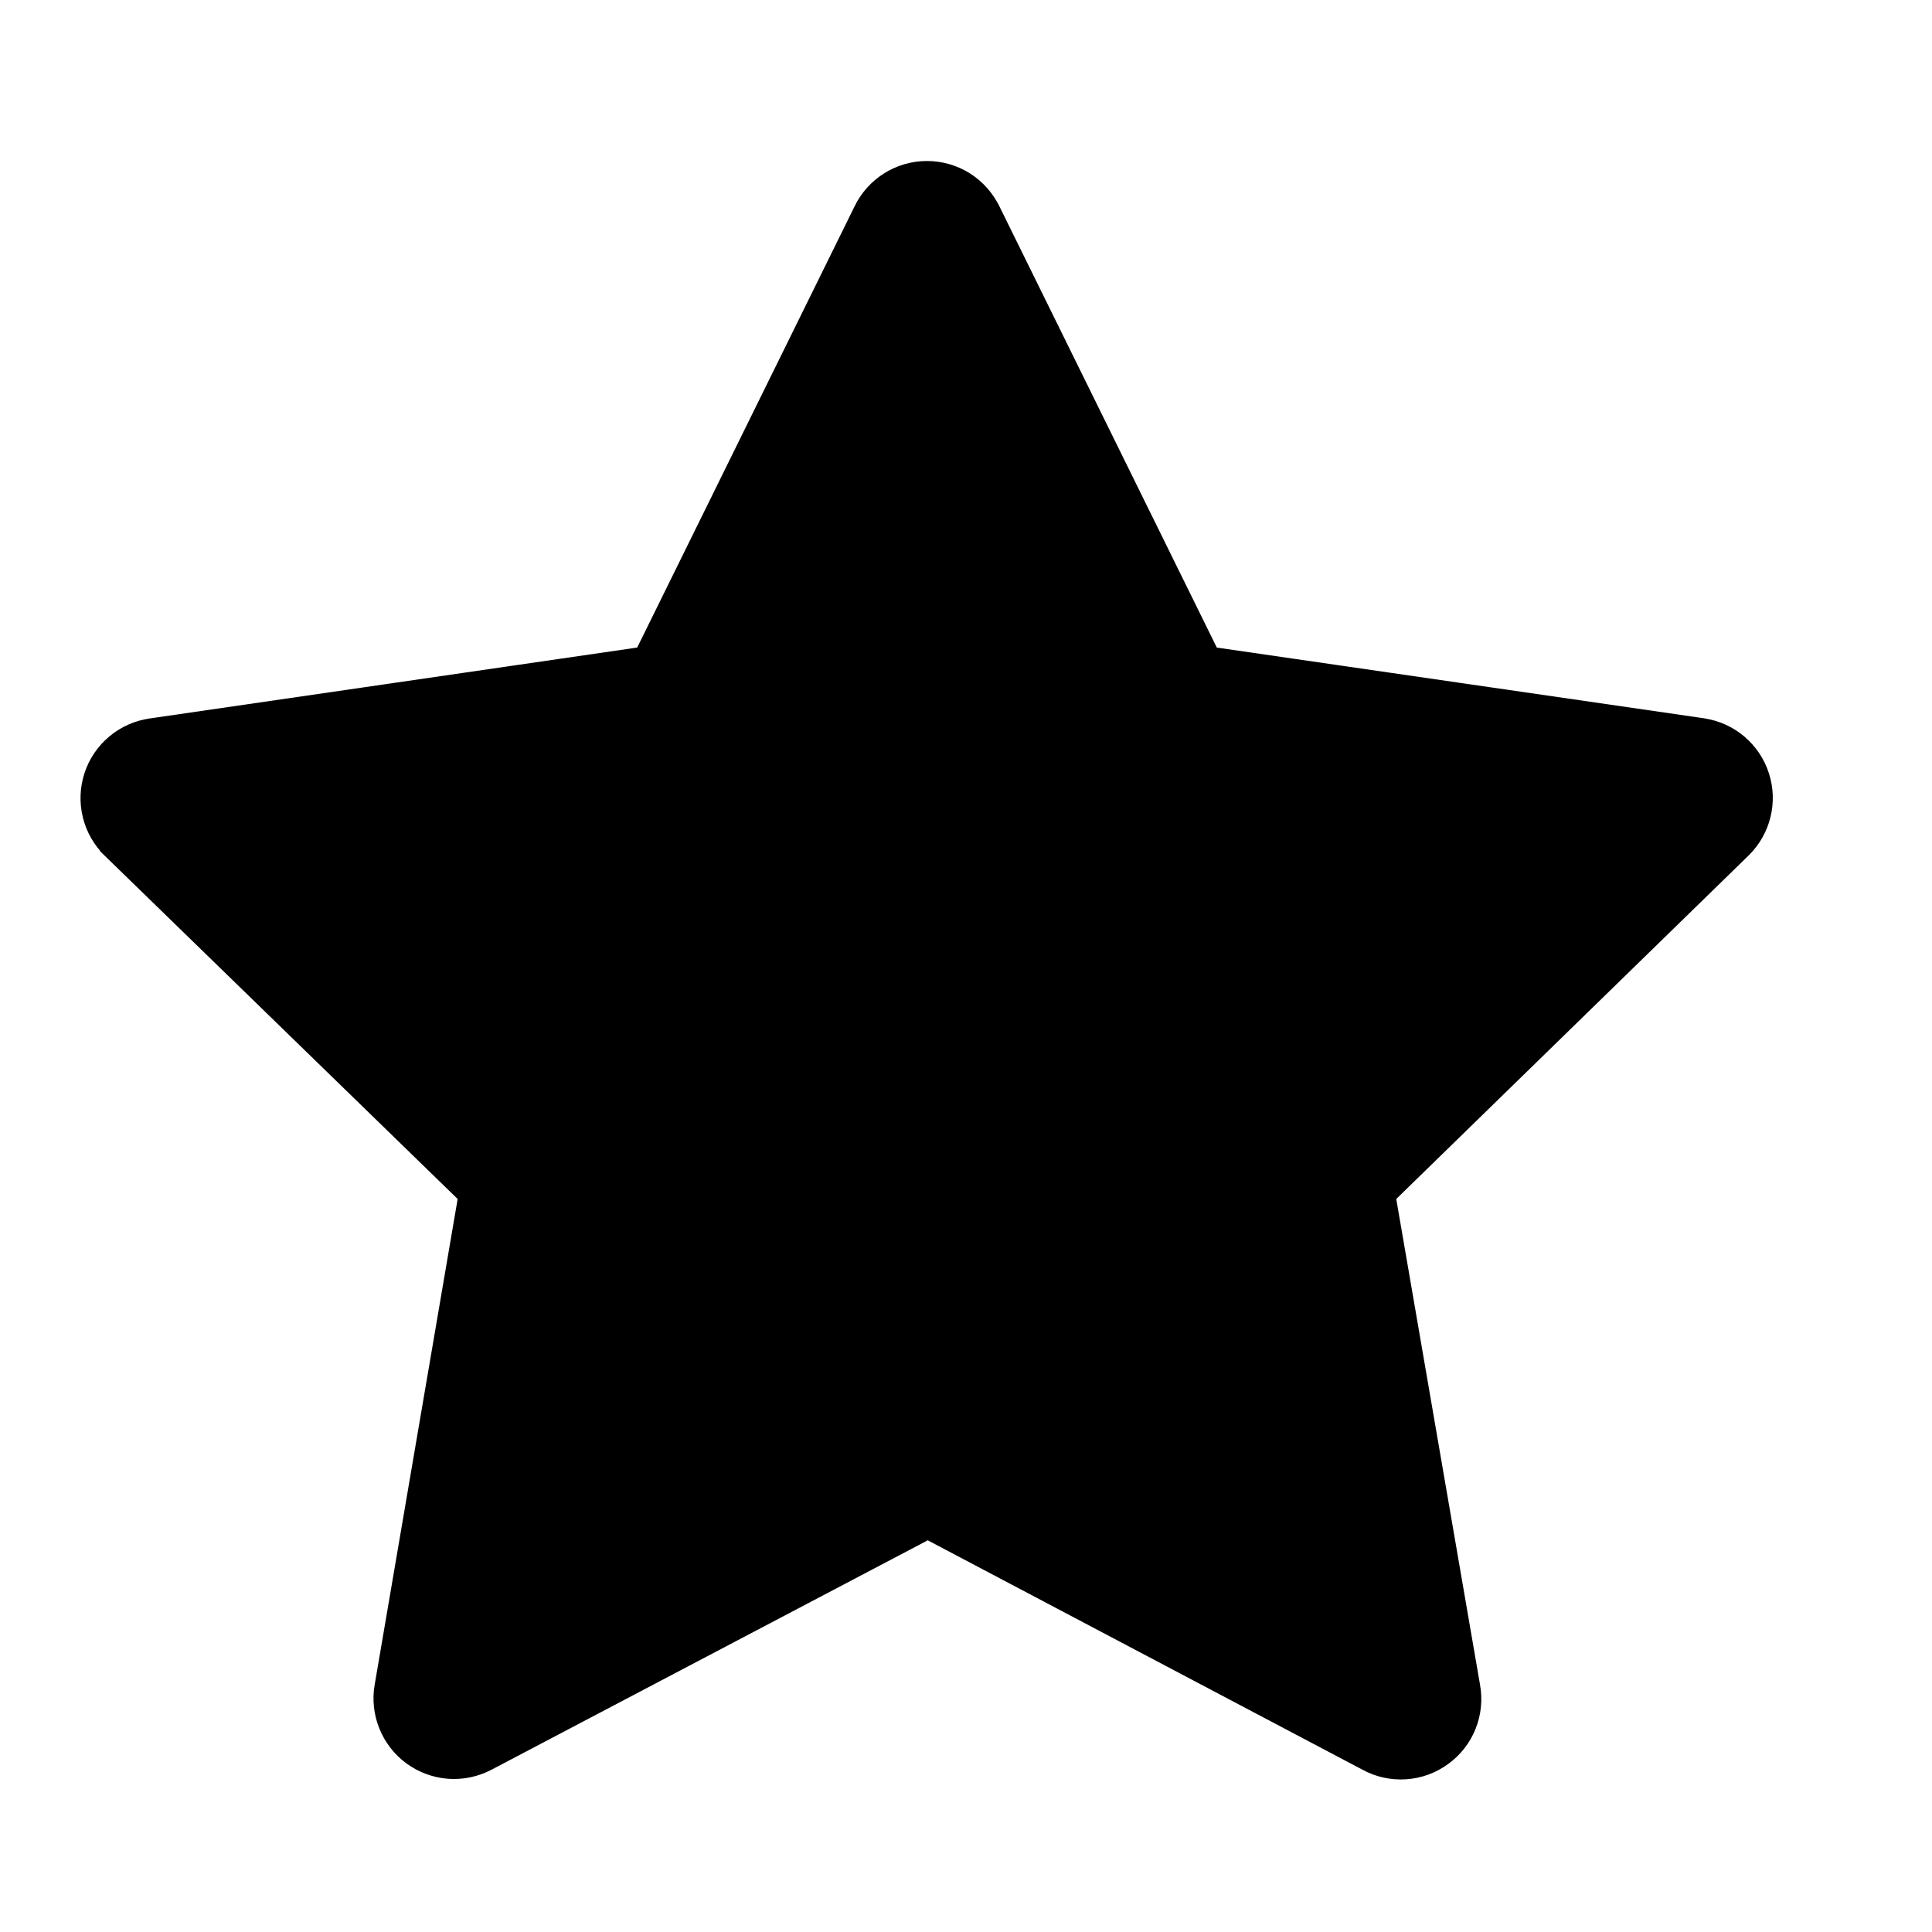
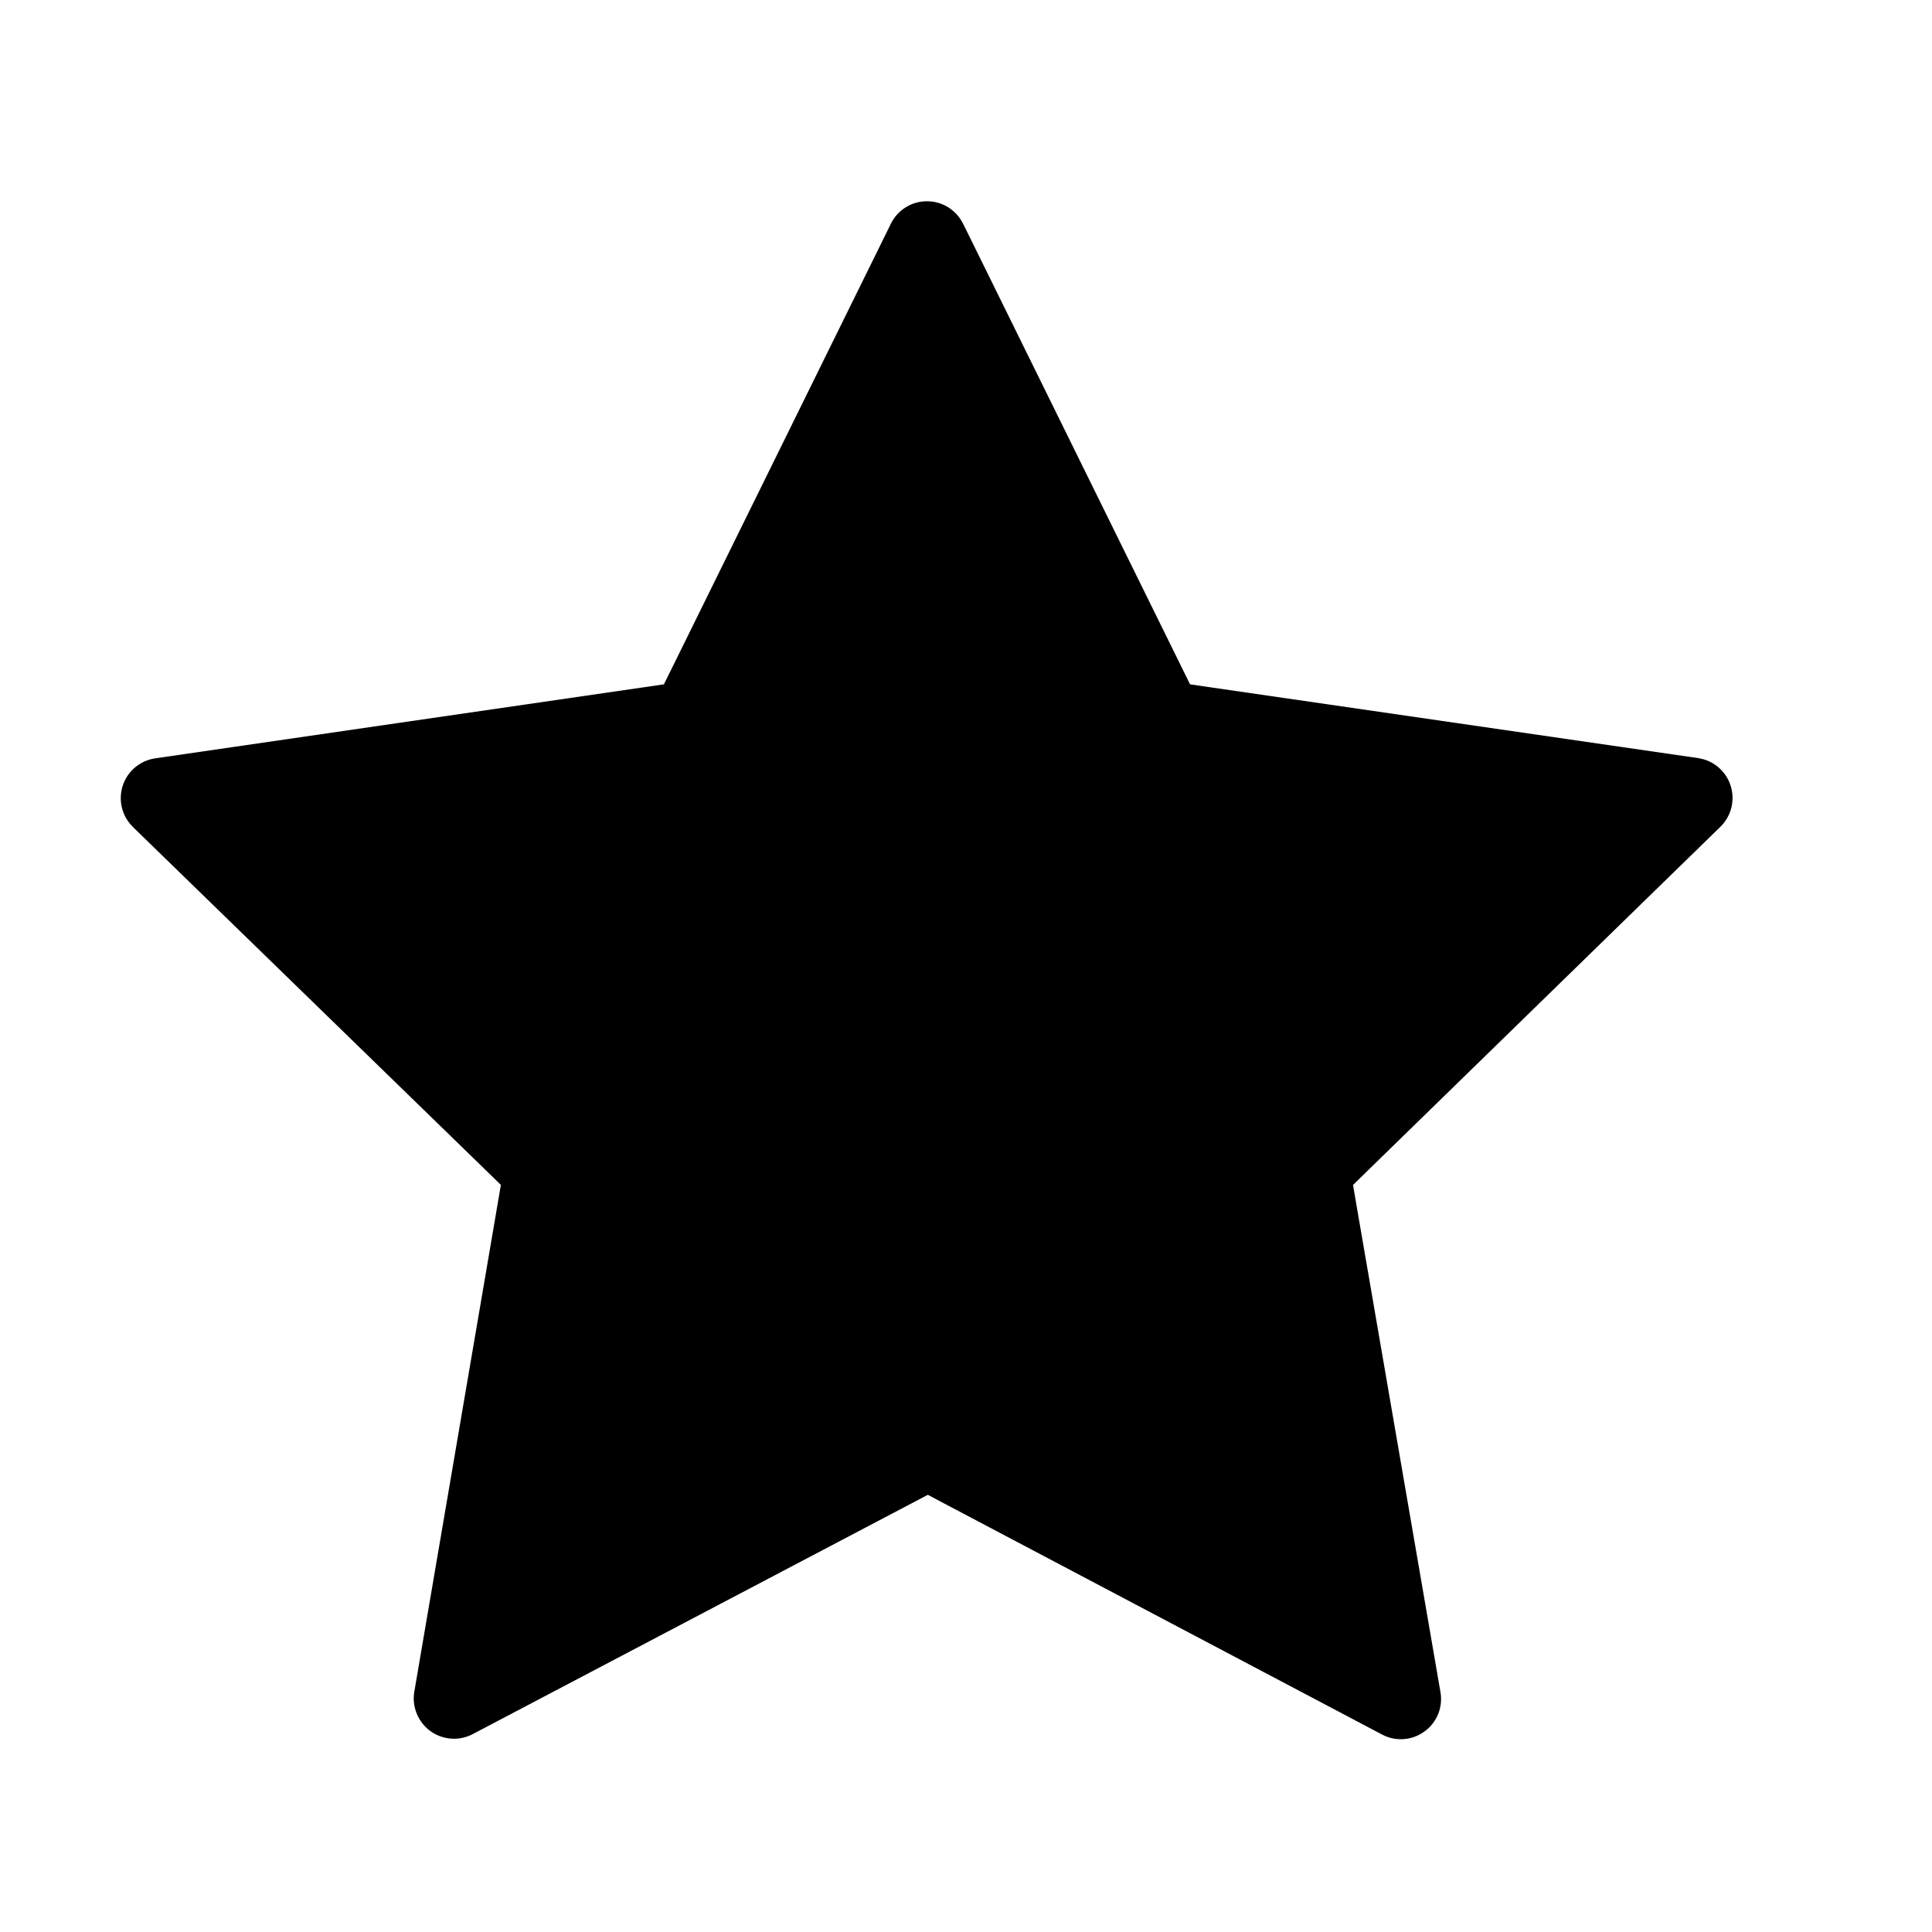
<svg xmlns="http://www.w3.org/2000/svg" viewBox="0 0 24 24">
-   <path d="M5.147 21.012L5.148 21.008L6.178 14.978L6.222 14.719L6.034 14.536L1.654 10.276L1.653 10.274C1.585 10.209 1.537 10.126 1.515 10.035C1.492 9.944 1.496 9.849 1.525 9.759C1.554 9.67 1.608 9.591 1.68 9.531C1.752 9.471 1.84 9.432 1.933 9.42L1.933 9.42L1.937 9.419L7.987 8.539L8.247 8.501L8.364 8.265L11.064 2.785L11.064 2.785L11.065 2.782C11.106 2.698 11.17 2.626 11.25 2.576C11.329 2.526 11.421 2.5 11.515 2.5C11.609 2.5 11.701 2.526 11.781 2.576C11.86 2.626 11.924 2.698 11.965 2.782L11.965 2.782L11.967 2.785L14.667 8.265L14.783 8.501L15.043 8.539L21.099 9.418C21.099 9.418 21.1 9.418 21.101 9.419C21.192 9.433 21.277 9.472 21.347 9.532C21.417 9.592 21.47 9.67 21.498 9.759C21.527 9.847 21.53 9.941 21.508 10.031C21.486 10.121 21.44 10.202 21.375 10.267C21.375 10.268 21.374 10.268 21.374 10.268L16.996 14.536L16.808 14.72L16.852 14.979L17.892 21.009L17.892 21.009L17.893 21.015C17.91 21.107 17.901 21.203 17.866 21.291C17.831 21.378 17.772 21.454 17.695 21.509C17.619 21.565 17.529 21.598 17.434 21.604C17.34 21.61 17.246 21.59 17.163 21.544L17.163 21.544L17.159 21.542L11.758 18.692L11.526 18.569L11.292 18.692L5.872 21.542C5.79 21.585 5.696 21.605 5.603 21.598C5.51 21.591 5.42 21.558 5.345 21.503C5.269 21.448 5.211 21.372 5.176 21.285C5.141 21.198 5.131 21.104 5.147 21.012Z" stroke="black" />
+   <path d="M5.147 21.012L5.148 21.008L6.178 14.978L6.222 14.719L6.034 14.536L1.654 10.276L1.653 10.274C1.585 10.209 1.537 10.126 1.515 10.035C1.492 9.944 1.496 9.849 1.525 9.759C1.554 9.67 1.608 9.591 1.68 9.531C1.752 9.471 1.84 9.432 1.933 9.42L1.933 9.42L1.937 9.419L7.987 8.539L8.247 8.501L8.364 8.265L11.064 2.785L11.064 2.785L11.065 2.782C11.106 2.698 11.17 2.626 11.25 2.576C11.329 2.526 11.421 2.5 11.515 2.5C11.609 2.5 11.701 2.526 11.781 2.576C11.86 2.626 11.924 2.698 11.965 2.782L11.965 2.782L11.967 2.785L14.667 8.265L14.783 8.501L15.043 8.539L21.099 9.418C21.099 9.418 21.1 9.418 21.101 9.419C21.192 9.433 21.277 9.472 21.347 9.532C21.417 9.592 21.47 9.67 21.498 9.759C21.527 9.847 21.53 9.941 21.508 10.031C21.486 10.121 21.44 10.202 21.375 10.267C21.375 10.268 21.374 10.268 21.374 10.268L16.996 14.536L16.808 14.72L16.852 14.979L17.892 21.009L17.892 21.009L17.893 21.015C17.91 21.107 17.901 21.203 17.866 21.291C17.831 21.378 17.772 21.454 17.695 21.509C17.619 21.565 17.529 21.598 17.434 21.604C17.34 21.61 17.246 21.59 17.163 21.544L17.163 21.544L17.159 21.542L11.758 18.692L11.526 18.569L11.292 18.692L5.872 21.542C5.79 21.585 5.696 21.605 5.603 21.598C5.51 21.591 5.42 21.558 5.345 21.503C5.269 21.448 5.211 21.372 5.176 21.285C5.141 21.198 5.131 21.104 5.147 21.012Z" />
</svg>
